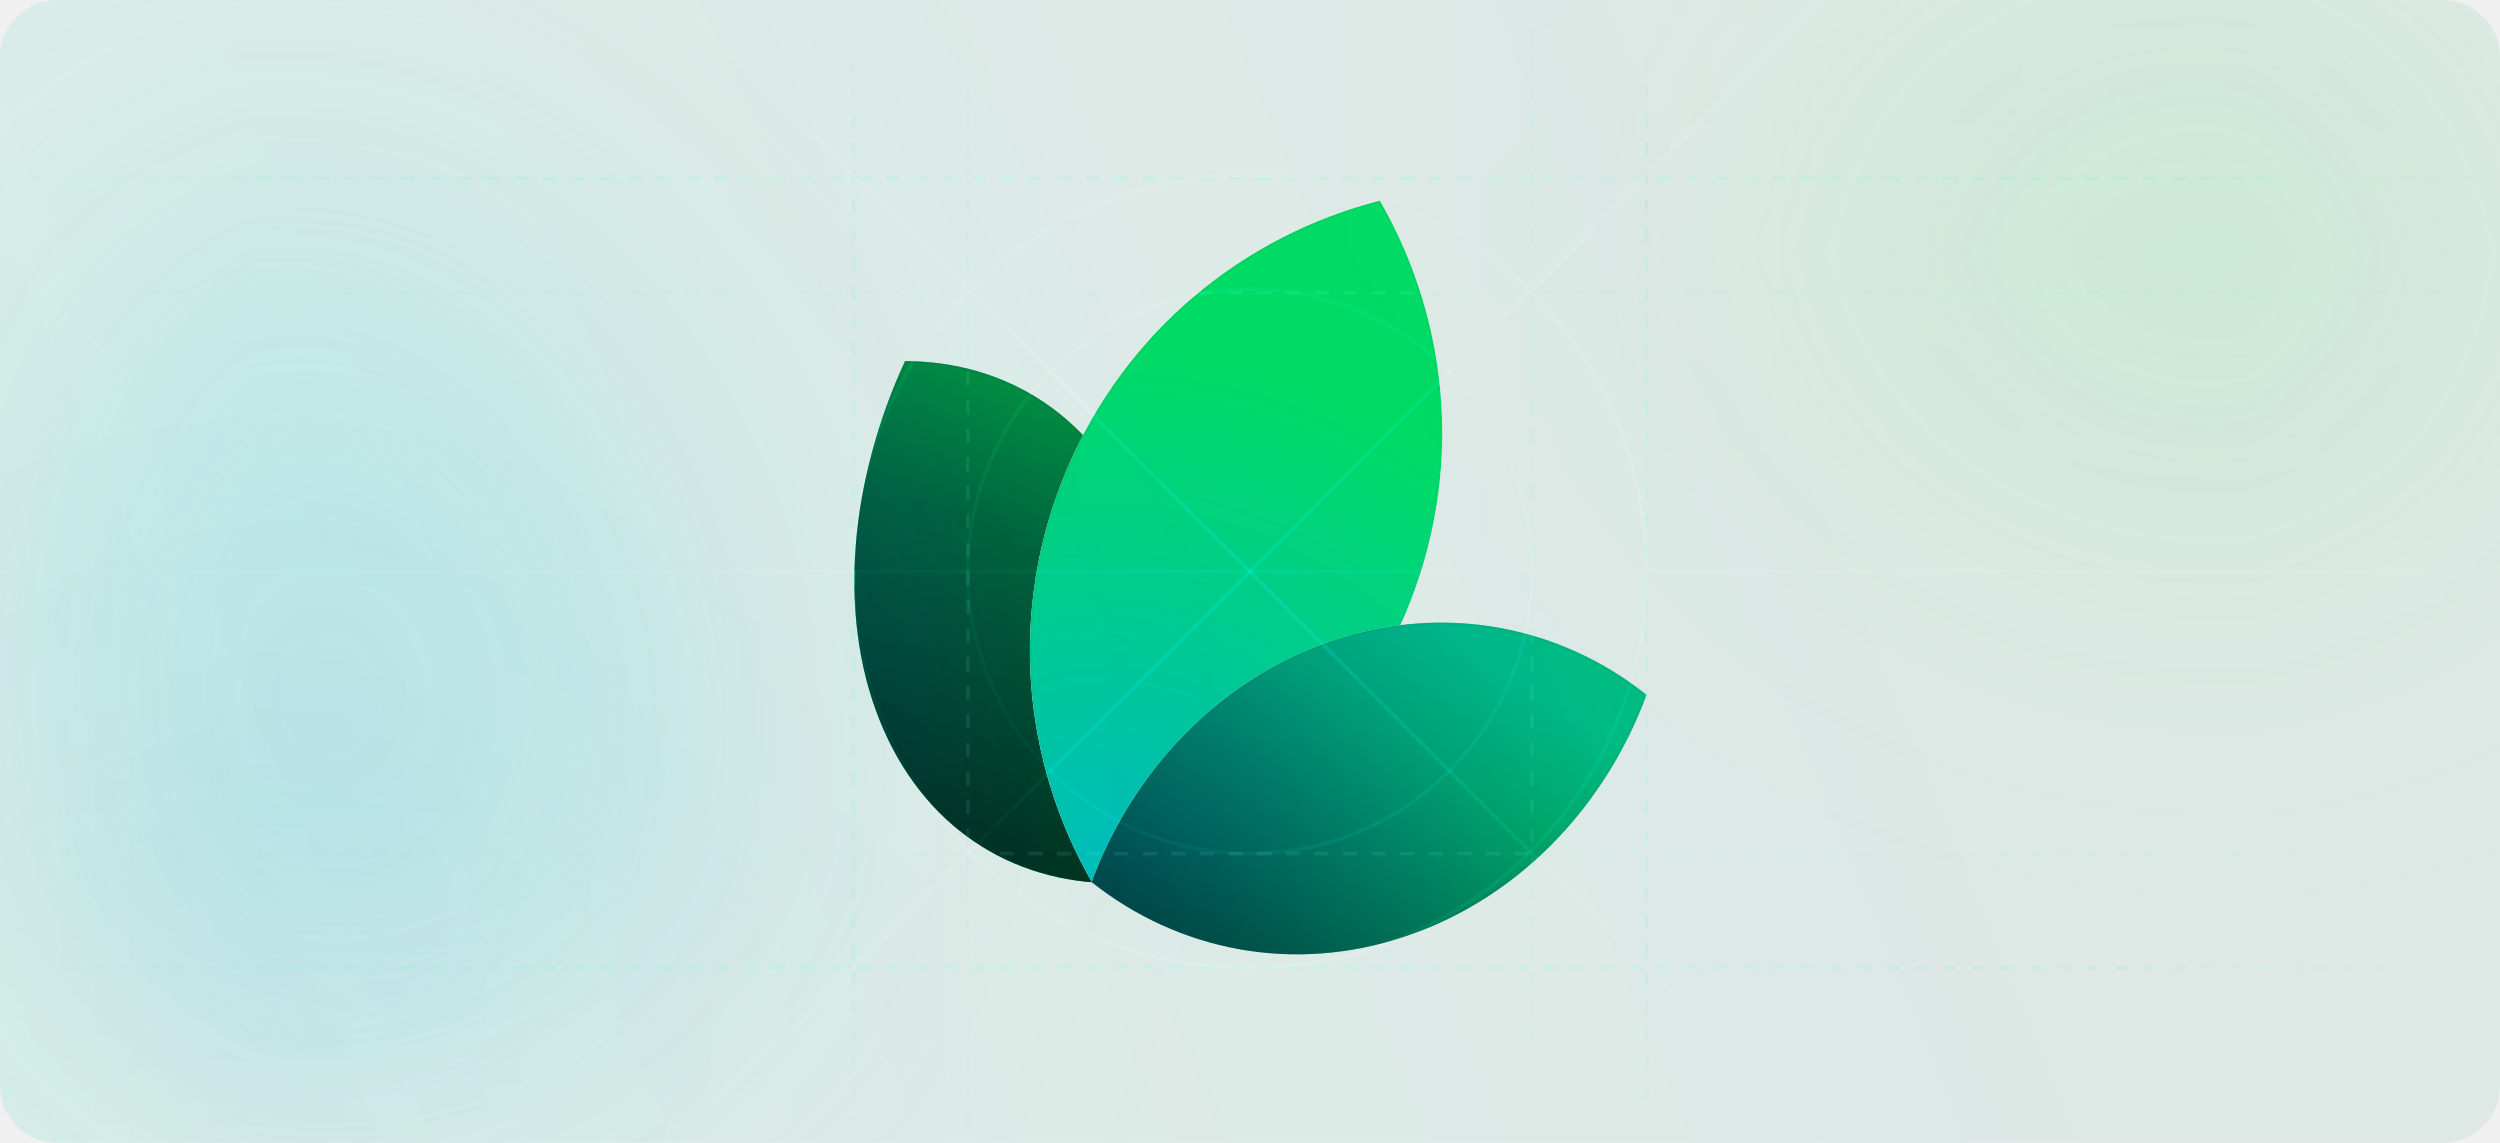
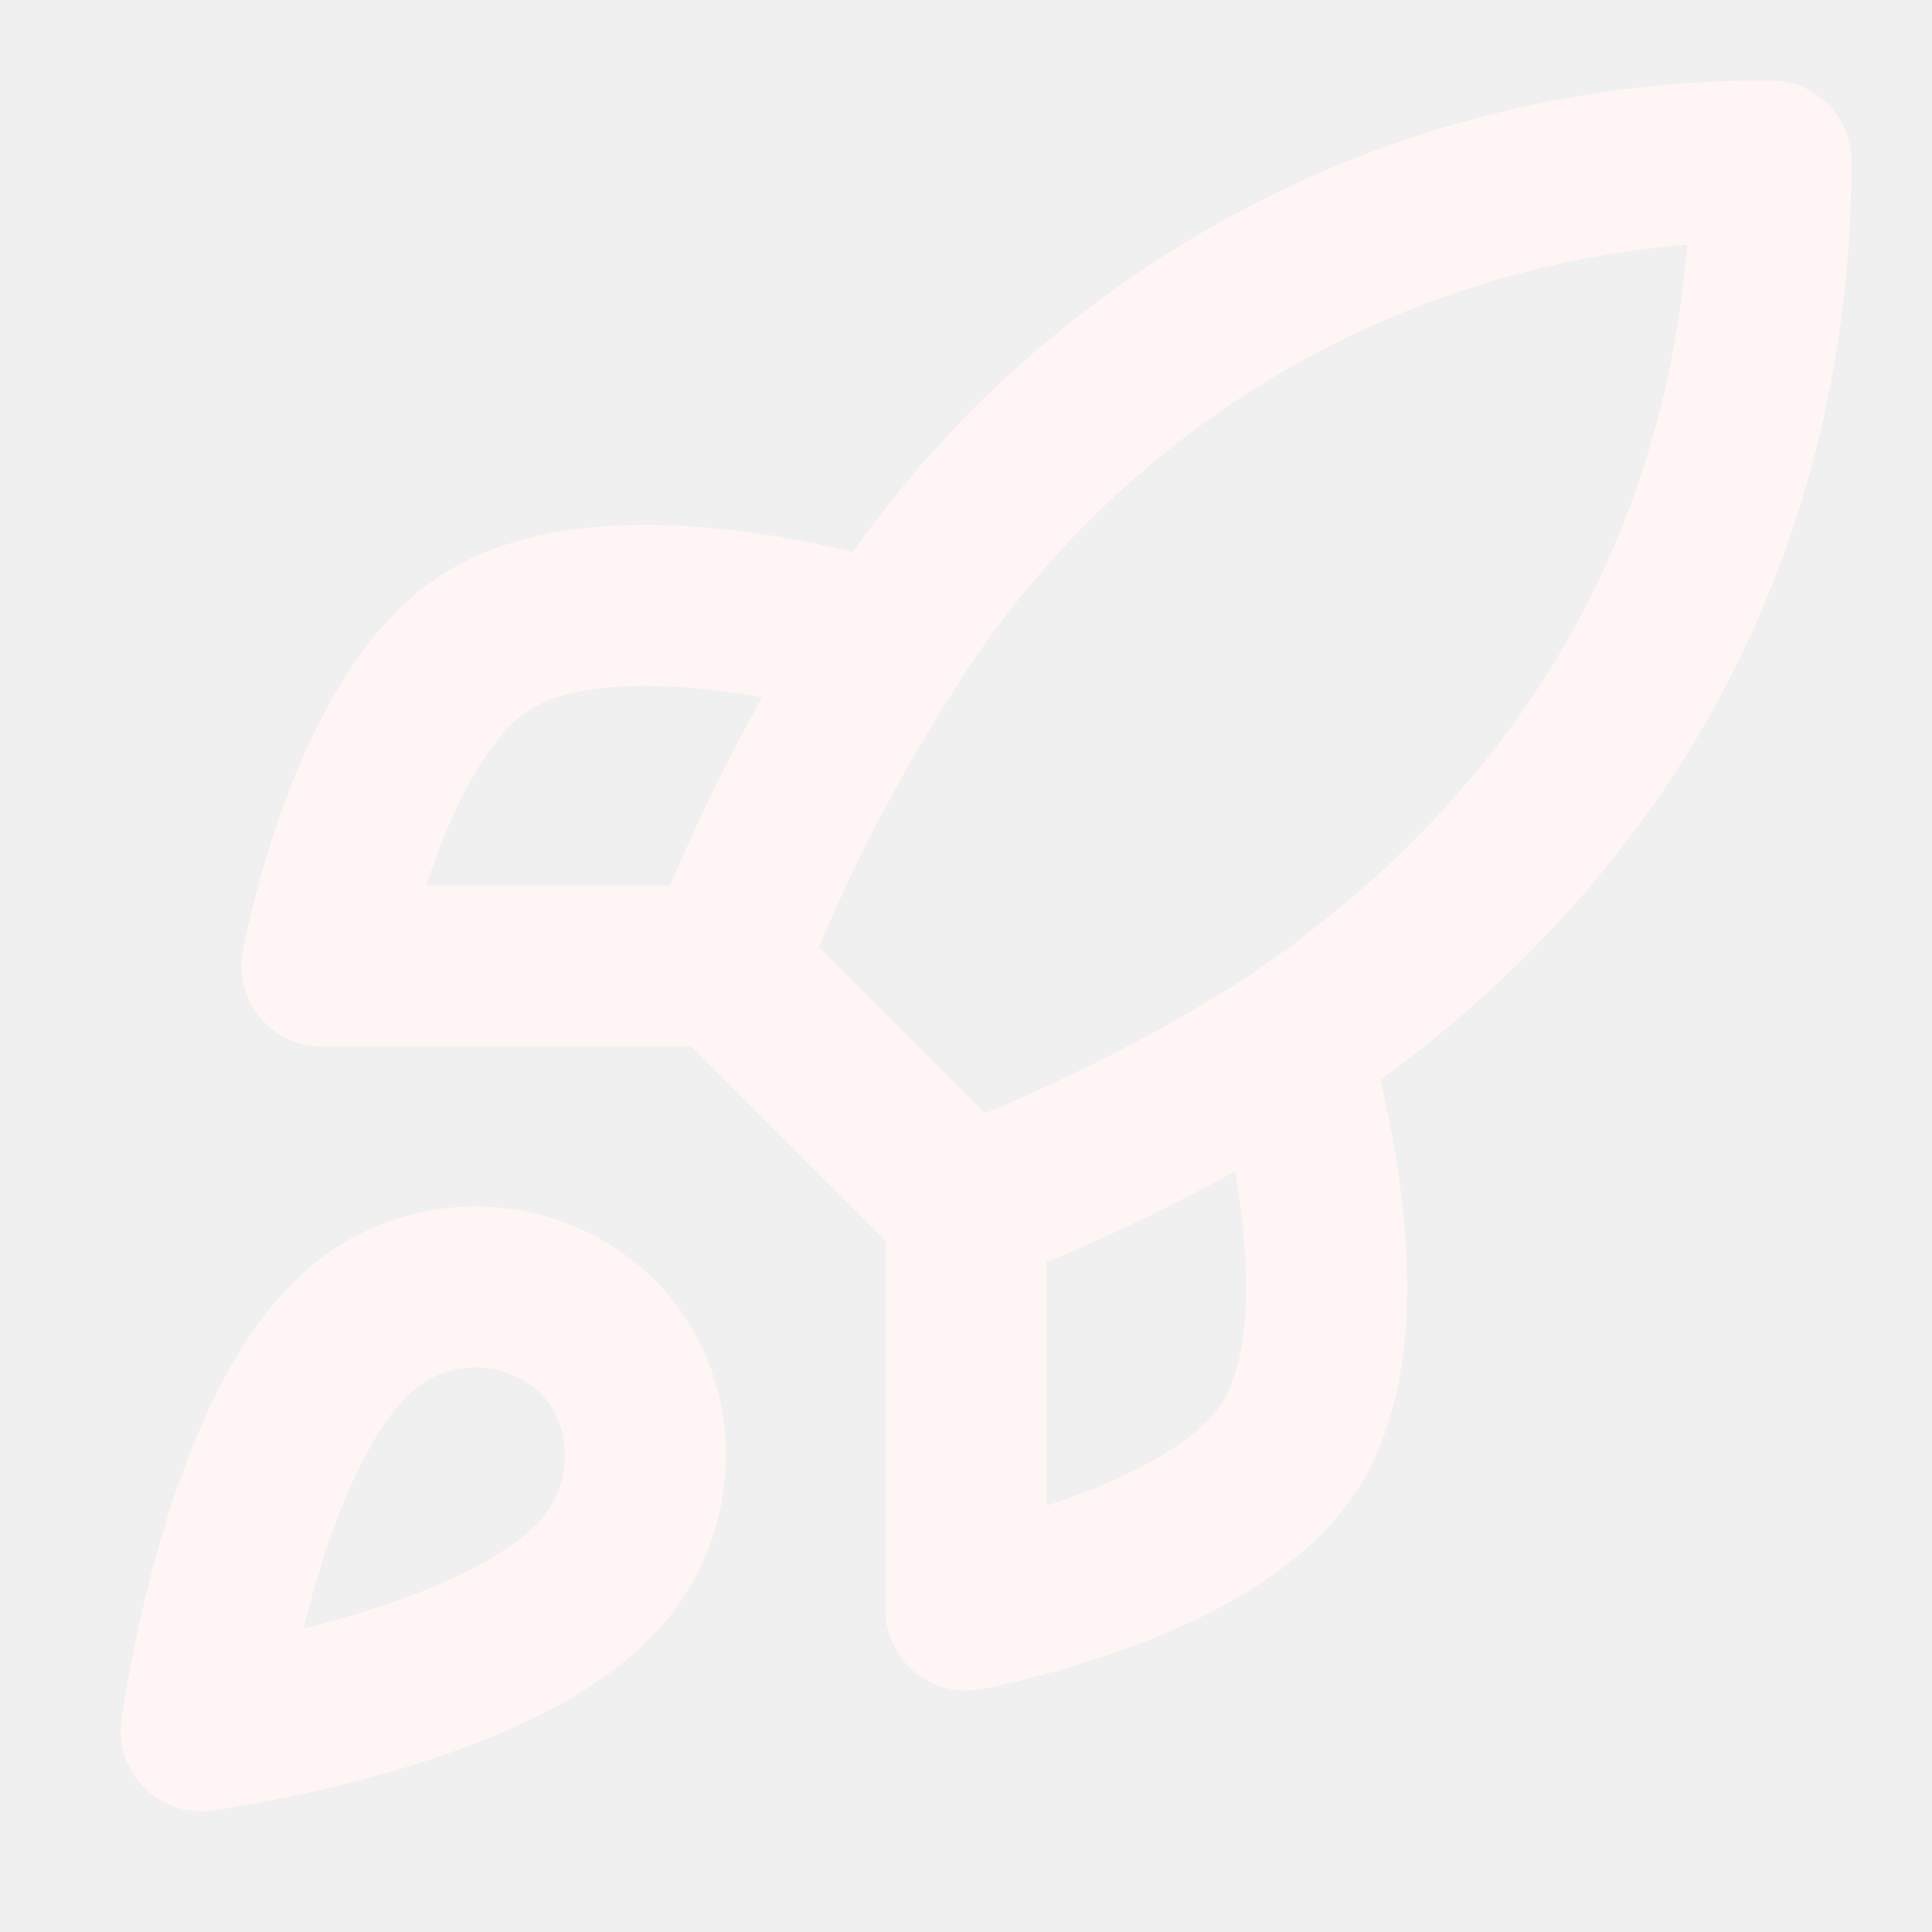
- <svg xmlns="http://www.w3.org/2000/svg" width="700" height="320" viewBox="0 0 700 320" fill="none">
-   <g clip-path="url(#clip0_2862_30)">
-     <rect width="700" height="320" rx="16" fill="url(#paint0_linear_2862_30)" />
-     <path d="M311.889 247.3C283.097 247.215 258.226 231.466 246.292 201.629C234.357 171.793 238.02 134.523 253.414 101.112C282.206 101.197 307.077 116.945 319.011 146.782C330.946 176.619 327.283 213.888 311.889 247.3Z" fill="white" />
-     <path d="M311.889 247.3C283.097 247.215 258.226 231.466 246.292 201.629C234.357 171.793 238.02 134.523 253.414 101.112C282.206 101.197 307.077 116.945 319.011 146.782C330.946 176.619 327.283 213.888 311.889 247.3Z" fill="url(#paint1_radial_2862_30)" />
-     <path d="M311.889 247.3C283.097 247.215 258.226 231.466 246.292 201.629C234.357 171.793 238.02 134.523 253.414 101.112C282.206 101.197 307.077 116.945 319.011 146.782C330.946 176.619 327.283 213.888 311.889 247.3Z" fill="black" fill-opacity="0.5" style="mix-blend-mode:hard-light" />
-     <path d="M311.889 247.3C283.097 247.215 258.226 231.466 246.292 201.629C234.357 171.793 238.02 134.523 253.414 101.112C282.206 101.197 307.077 116.945 319.011 146.782C330.946 176.619 327.283 213.888 311.889 247.3Z" fill="url(#paint2_linear_2862_30)" fill-opacity="0.5" style="mix-blend-mode:hard-light" />
-     <path d="M311.72 247.034C283.108 246.887 258.409 231.208 246.538 201.531C234.656 171.825 238.271 134.702 253.583 101.377C282.195 101.524 306.894 117.203 318.765 146.88C330.647 176.586 327.031 213.709 311.72 247.034Z" stroke="url(#paint3_linear_2862_30)" stroke-opacity="0.05" stroke-width="0.531" />
-     <path d="M305.839 247.174C343.92 237.419 377.154 210.619 393.585 171.64C410.017 132.661 405.98 90.199 386.347 56.193C348.266 65.948 315.032 92.749 298.601 131.728C282.169 170.706 286.206 213.168 305.839 247.174Z" fill="white" />
-     <path d="M305.839 247.174C343.92 237.419 377.154 210.619 393.585 171.64C410.017 132.661 405.98 90.199 386.347 56.193C348.266 65.948 315.032 92.749 298.601 131.728C282.169 170.706 286.206 213.168 305.839 247.174Z" fill="url(#paint4_radial_2862_30)" />
-     <path d="M393.341 171.537C376.971 210.369 343.89 237.091 305.969 246.867C286.462 212.959 282.476 170.663 298.845 131.831C315.215 92.998 348.295 66.276 386.217 56.5C405.724 90.408 409.71 132.704 393.341 171.537Z" stroke="url(#paint5_linear_2862_30)" stroke-opacity="0.05" stroke-width="0.531" />
-     <path d="M305.686 246.995C329.749 266.114 361.965 272.832 393.67 262.129C425.376 251.426 449.499 225.691 461.03 194.556C436.967 175.437 404.751 168.719 373.045 179.422C341.34 190.125 317.217 215.86 305.686 246.995Z" fill="white" />
-     <path d="M305.686 246.995C329.749 266.114 361.965 272.832 393.67 262.129C425.376 251.426 449.499 225.691 461.03 194.556C436.967 175.437 404.751 168.719 373.045 179.422C341.34 190.125 317.217 215.86 305.686 246.995Z" fill="url(#paint6_radial_2862_30)" />
-     <path d="M305.686 246.995C329.749 266.114 361.965 272.832 393.67 262.129C425.376 251.426 449.499 225.691 461.03 194.556C436.967 175.437 404.751 168.719 373.045 179.422C341.34 190.125 317.217 215.86 305.686 246.995Z" fill="black" fill-opacity="0.2" style="mix-blend-mode:hard-light" />
-     <path d="M305.686 246.995C329.749 266.114 361.965 272.832 393.67 262.129C425.376 251.426 449.499 225.691 461.03 194.556C436.967 175.437 404.751 168.719 373.045 179.422C341.34 190.125 317.217 215.86 305.686 246.995Z" fill="url(#paint7_linear_2862_30)" fill-opacity="0.5" style="mix-blend-mode:hard-light" />
-     <path d="M393.586 261.878C362.034 272.529 329.98 265.88 306.002 246.907C317.534 215.919 341.57 190.327 373.13 179.673C404.681 169.023 436.735 175.671 460.714 194.644C449.181 225.632 425.145 251.224 393.586 261.878Z" stroke="url(#paint8_linear_2862_30)" stroke-opacity="0.05" stroke-width="0.531" />
-     <g opacity="0.8" filter="url(#filter0_f_2862_30)">
-       <circle cx="660" cy="-60" r="160" fill="#18E244" fill-opacity="0.4" />
-     </g>
-     <g opacity="0.8" filter="url(#filter1_f_2862_30)">
-       <circle cx="20" cy="213" r="160" fill="#18CAE2" fill-opacity="0.33" />
-     </g>
-     <g opacity="0.8" filter="url(#filter2_f_2862_30)">
-       <circle cx="660" cy="480" r="160" fill="#18E2B2" fill-opacity="0.52" />
-     </g>
-     <g opacity="0.8" filter="url(#filter3_f_2862_30)">
-       <circle cx="20" cy="413" r="160" fill="#4018E2" fill-opacity="0.22" />
-     </g>
-     <path opacity="0.2" d="M0 50H700" stroke="url(#paint9_radial_2862_30)" stroke-dasharray="4 4" />
-     <path opacity="0.1" d="M0 82H700" stroke="url(#paint10_radial_2862_30)" stroke-dasharray="4 4" />
-     <path opacity="0.2" d="M239 0L239 320" stroke="url(#paint11_radial_2862_30)" stroke-dasharray="4 4" />
-     <path opacity="0.1" d="M271 0L271 320" stroke="url(#paint12_radial_2862_30)" stroke-dasharray="4 4" />
-     <path opacity="0.2" d="M461 0L461 320" stroke="url(#paint13_radial_2862_30)" stroke-dasharray="4 4" />
-     <path opacity="0.1" d="M429 0L429 320" stroke="url(#paint14_radial_2862_30)" stroke-dasharray="4 4" />
-     <path opacity="0.2" d="M0 271H700" stroke="url(#paint15_radial_2862_30)" stroke-dasharray="4 4" />
-     <path opacity="0.1" d="M0 239H700" stroke="url(#paint16_radial_2862_30)" stroke-dasharray="4 4" />
-     <g style="mix-blend-mode:overlay" opacity="0.1">
-       <path d="M0 160H700" stroke="url(#paint17_linear_2862_30)" />
-     </g>
-     <g style="mix-blend-mode:overlay" opacity="0.2">
-       <path d="M511 -1L189 321" stroke="url(#paint18_linear_2862_30)" />
-     </g>
-     <g style="mix-blend-mode:overlay" opacity="0.2">
-       <path d="M511 321L189 -1" stroke="url(#paint19_linear_2862_30)" />
-     </g>
-     <g style="mix-blend-mode:overlay" opacity="0.1">
-       <circle cx="350" cy="160" r="111" stroke="white" />
-     </g>
-     <g style="mix-blend-mode:overlay" opacity="0.1">
-       <circle cx="350" cy="160" r="79" stroke="white" />
-     </g>
-   </g>
-   <defs>
-     <filter id="filter0_f_2862_30" x="260" y="-460" width="800" height="800" filterUnits="userSpaceOnUse" color-interpolation-filters="sRGB">
-       <feFlood flood-opacity="0" result="BackgroundImageFix" />
-       <feBlend mode="normal" in="SourceGraphic" in2="BackgroundImageFix" result="shape" />
-       <feGaussianBlur stdDeviation="120" result="effect1_foregroundBlur_2862_30" />
-     </filter>
-     <filter id="filter1_f_2862_30" x="-380" y="-187" width="800" height="800" filterUnits="userSpaceOnUse" color-interpolation-filters="sRGB">
-       <feFlood flood-opacity="0" result="BackgroundImageFix" />
-       <feBlend mode="normal" in="SourceGraphic" in2="BackgroundImageFix" result="shape" />
-       <feGaussianBlur stdDeviation="120" result="effect1_foregroundBlur_2862_30" />
-     </filter>
-     <filter id="filter2_f_2862_30" x="260" y="80" width="800" height="800" filterUnits="userSpaceOnUse" color-interpolation-filters="sRGB">
-       <feFlood flood-opacity="0" result="BackgroundImageFix" />
-       <feBlend mode="normal" in="SourceGraphic" in2="BackgroundImageFix" result="shape" />
-       <feGaussianBlur stdDeviation="120" result="effect1_foregroundBlur_2862_30" />
-     </filter>
-     <filter id="filter3_f_2862_30" x="-380" y="13" width="800" height="800" filterUnits="userSpaceOnUse" color-interpolation-filters="sRGB">
-       <feFlood flood-opacity="0" result="BackgroundImageFix" />
-       <feBlend mode="normal" in="SourceGraphic" in2="BackgroundImageFix" result="shape" />
-       <feGaussianBlur stdDeviation="120" result="effect1_foregroundBlur_2862_30" />
-     </filter>
-     <linearGradient id="paint0_linear_2862_30" x1="1.04308e-05" y1="320" x2="710.784" y2="26.079" gradientUnits="userSpaceOnUse">
-       <stop stop-color="#18E299" stop-opacity="0.09" />
-       <stop offset="0.729" stop-color="#0D9373" stop-opacity="0.08" />
-     </linearGradient>
-     <radialGradient id="paint1_radial_2862_30" cx="0" cy="0" r="1" gradientUnits="userSpaceOnUse" gradientTransform="translate(208.697 189.703) rotate(-10.029) scale(169.097 167.466)">
-       <stop stop-color="#00B0BB" />
-       <stop offset="1" stop-color="#00DB65" />
-     </radialGradient>
-     <linearGradient id="paint2_linear_2862_30" x1="306.587" y1="93.56" x2="252.341" y2="224.228" gradientUnits="userSpaceOnUse">
-       <stop stop-color="#18E299" />
-       <stop offset="1" />
-     </linearGradient>
-     <linearGradient id="paint3_linear_2862_30" x1="311.84" y1="123.717" x2="253.579" y2="224.761" gradientUnits="userSpaceOnUse">
-       <stop />
-       <stop offset="1" stop-opacity="0" />
-     </linearGradient>
-     <radialGradient id="paint4_radial_2862_30" cx="0" cy="0" r="1" gradientUnits="userSpaceOnUse" gradientTransform="translate(313.407 243.64) rotate(-75.7542) scale(203.632 223.902)">
-       <stop stop-color="#00BBBB" />
-       <stop offset="0.713" stop-color="#00DB65" />
-     </radialGradient>
-     <linearGradient id="paint5_linear_2862_30" x1="308.586" y1="102.284" x2="383.487" y2="201.169" gradientUnits="userSpaceOnUse">
-       <stop />
-       <stop offset="1" stop-opacity="0" />
-     </linearGradient>
-     <radialGradient id="paint6_radial_2862_30" cx="0" cy="0" r="1" gradientUnits="userSpaceOnUse" gradientTransform="translate(311.446 249.925) rotate(-20.3524) scale(174.776 163.096)">
-       <stop stop-color="#00B0BB" />
-       <stop offset="1" stop-color="#00DB65" />
-     </radialGradient>
-     <linearGradient id="paint7_linear_2862_30" x1="395.842" y1="169.781" x2="332.121" y2="263.82" gradientUnits="userSpaceOnUse">
-       <stop stop-color="#00B1BC" />
-       <stop offset="1" />
-     </linearGradient>
-     <linearGradient id="paint8_linear_2862_30" x1="395.842" y1="169.781" x2="370.99" y2="271.799" gradientUnits="userSpaceOnUse">
-       <stop />
-       <stop offset="1" stop-opacity="0" />
-     </linearGradient>
-     <radialGradient id="paint9_radial_2862_30" cx="0" cy="0" r="1" gradientUnits="userSpaceOnUse" gradientTransform="translate(350 50) scale(398.125 182)">
-       <stop offset="0.349" stop-color="#84FFD3" />
-       <stop offset="0.88" stop-color="#18E299" stop-opacity="0" />
-     </radialGradient>
-     <radialGradient id="paint10_radial_2862_30" cx="0" cy="0" r="1" gradientUnits="userSpaceOnUse" gradientTransform="translate(350 82) scale(398.125 182)">
-       <stop offset="0.349" stop-color="#84FFD3" />
-       <stop offset="0.88" stop-color="#18E299" stop-opacity="0" />
-     </radialGradient>
-     <radialGradient id="paint11_radial_2862_30" cx="0" cy="0" r="1" gradientUnits="userSpaceOnUse" gradientTransform="translate(239 160) rotate(90) scale(182 182)">
-       <stop offset="0.349" stop-color="#84FFD3" />
-       <stop offset="0.88" stop-color="#18E299" stop-opacity="0" />
-     </radialGradient>
-     <radialGradient id="paint12_radial_2862_30" cx="0" cy="0" r="1" gradientUnits="userSpaceOnUse" gradientTransform="translate(271 160) rotate(90) scale(182 182)">
-       <stop offset="0.349" stop-color="#84FFD3" />
-       <stop offset="0.88" stop-color="#18E299" stop-opacity="0" />
-     </radialGradient>
-     <radialGradient id="paint13_radial_2862_30" cx="0" cy="0" r="1" gradientUnits="userSpaceOnUse" gradientTransform="translate(461 160) rotate(90) scale(182 182)">
-       <stop offset="0.349" stop-color="#84FFD3" />
-       <stop offset="0.88" stop-color="#18E299" stop-opacity="0" />
-     </radialGradient>
-     <radialGradient id="paint14_radial_2862_30" cx="0" cy="0" r="1" gradientUnits="userSpaceOnUse" gradientTransform="translate(429 160) rotate(90) scale(182 182)">
-       <stop offset="0.349" stop-color="#84FFD3" />
-       <stop offset="0.88" stop-color="#18E299" stop-opacity="0" />
-     </radialGradient>
-     <radialGradient id="paint15_radial_2862_30" cx="0" cy="0" r="1" gradientUnits="userSpaceOnUse" gradientTransform="translate(350 271) scale(398.125 182)">
-       <stop offset="0.349" stop-color="#84FFD3" />
-       <stop offset="0.88" stop-color="#18E299" stop-opacity="0" />
-     </radialGradient>
-     <radialGradient id="paint16_radial_2862_30" cx="0" cy="0" r="1" gradientUnits="userSpaceOnUse" gradientTransform="translate(350 239) scale(398.125 182)">
-       <stop offset="0.349" stop-color="#84FFD3" />
-       <stop offset="0.88" stop-color="#18E299" stop-opacity="0" />
-     </radialGradient>
-     <linearGradient id="paint17_linear_2862_30" x1="0" y1="160" x2="700" y2="160" gradientUnits="userSpaceOnUse">
-       <stop stop-color="white" stop-opacity="0.1" />
-       <stop offset="0.5" stop-color="white" />
-       <stop offset="1" stop-color="white" stop-opacity="0.1" />
-     </linearGradient>
-     <linearGradient id="paint18_linear_2862_30" x1="511" y1="-1" x2="189" y2="321" gradientUnits="userSpaceOnUse">
-       <stop stop-color="white" stop-opacity="0.1" />
-       <stop offset="0.5" stop-color="white" />
-       <stop offset="1" stop-color="white" stop-opacity="0.1" />
-     </linearGradient>
-     <linearGradient id="paint19_linear_2862_30" x1="511" y1="321" x2="189" y2="-1" gradientUnits="userSpaceOnUse">
-       <stop stop-color="white" stop-opacity="0.1" />
-       <stop offset="0.5" stop-color="white" />
-       <stop offset="1" stop-color="white" stop-opacity="0.1" />
-     </linearGradient>
-     <clipPath id="clip0_2862_30">
-       <rect width="700" height="320" rx="16" fill="white" />
-     </clipPath>
-   </defs>
+ <svg xmlns="http://www.w3.org/2000/svg" width="24" height="24" viewBox="0 0 24 24" fill="none" stroke="#fff5f5" stroke-width="2" stroke-linecap="round" stroke-linejoin="round" class="lucide lucide-rocket">
+   <path d="M4.5 16.5c-1.5 1.26-2 5-2 5s3.74-.5 5-2c.71-.84.7-2.13-.09-2.91a2.18 2.18 0 0 0-2.91-.09z" />
+   <path d="m12 15-3-3a22 22 0 0 1 2-3.95A12.88 12.88 0 0 1 22 2c0 2.72-.78 7.5-6 11a22.35 22.35 0 0 1-4 2z" />
+   <path d="M9 12H4s.55-3.03 2-4c1.62-1.08 5 0 5 0" />
+   <path d="M12 15v5s3.03-.55 4-2c1.08-1.62 0-5 0-5" />
</svg>
